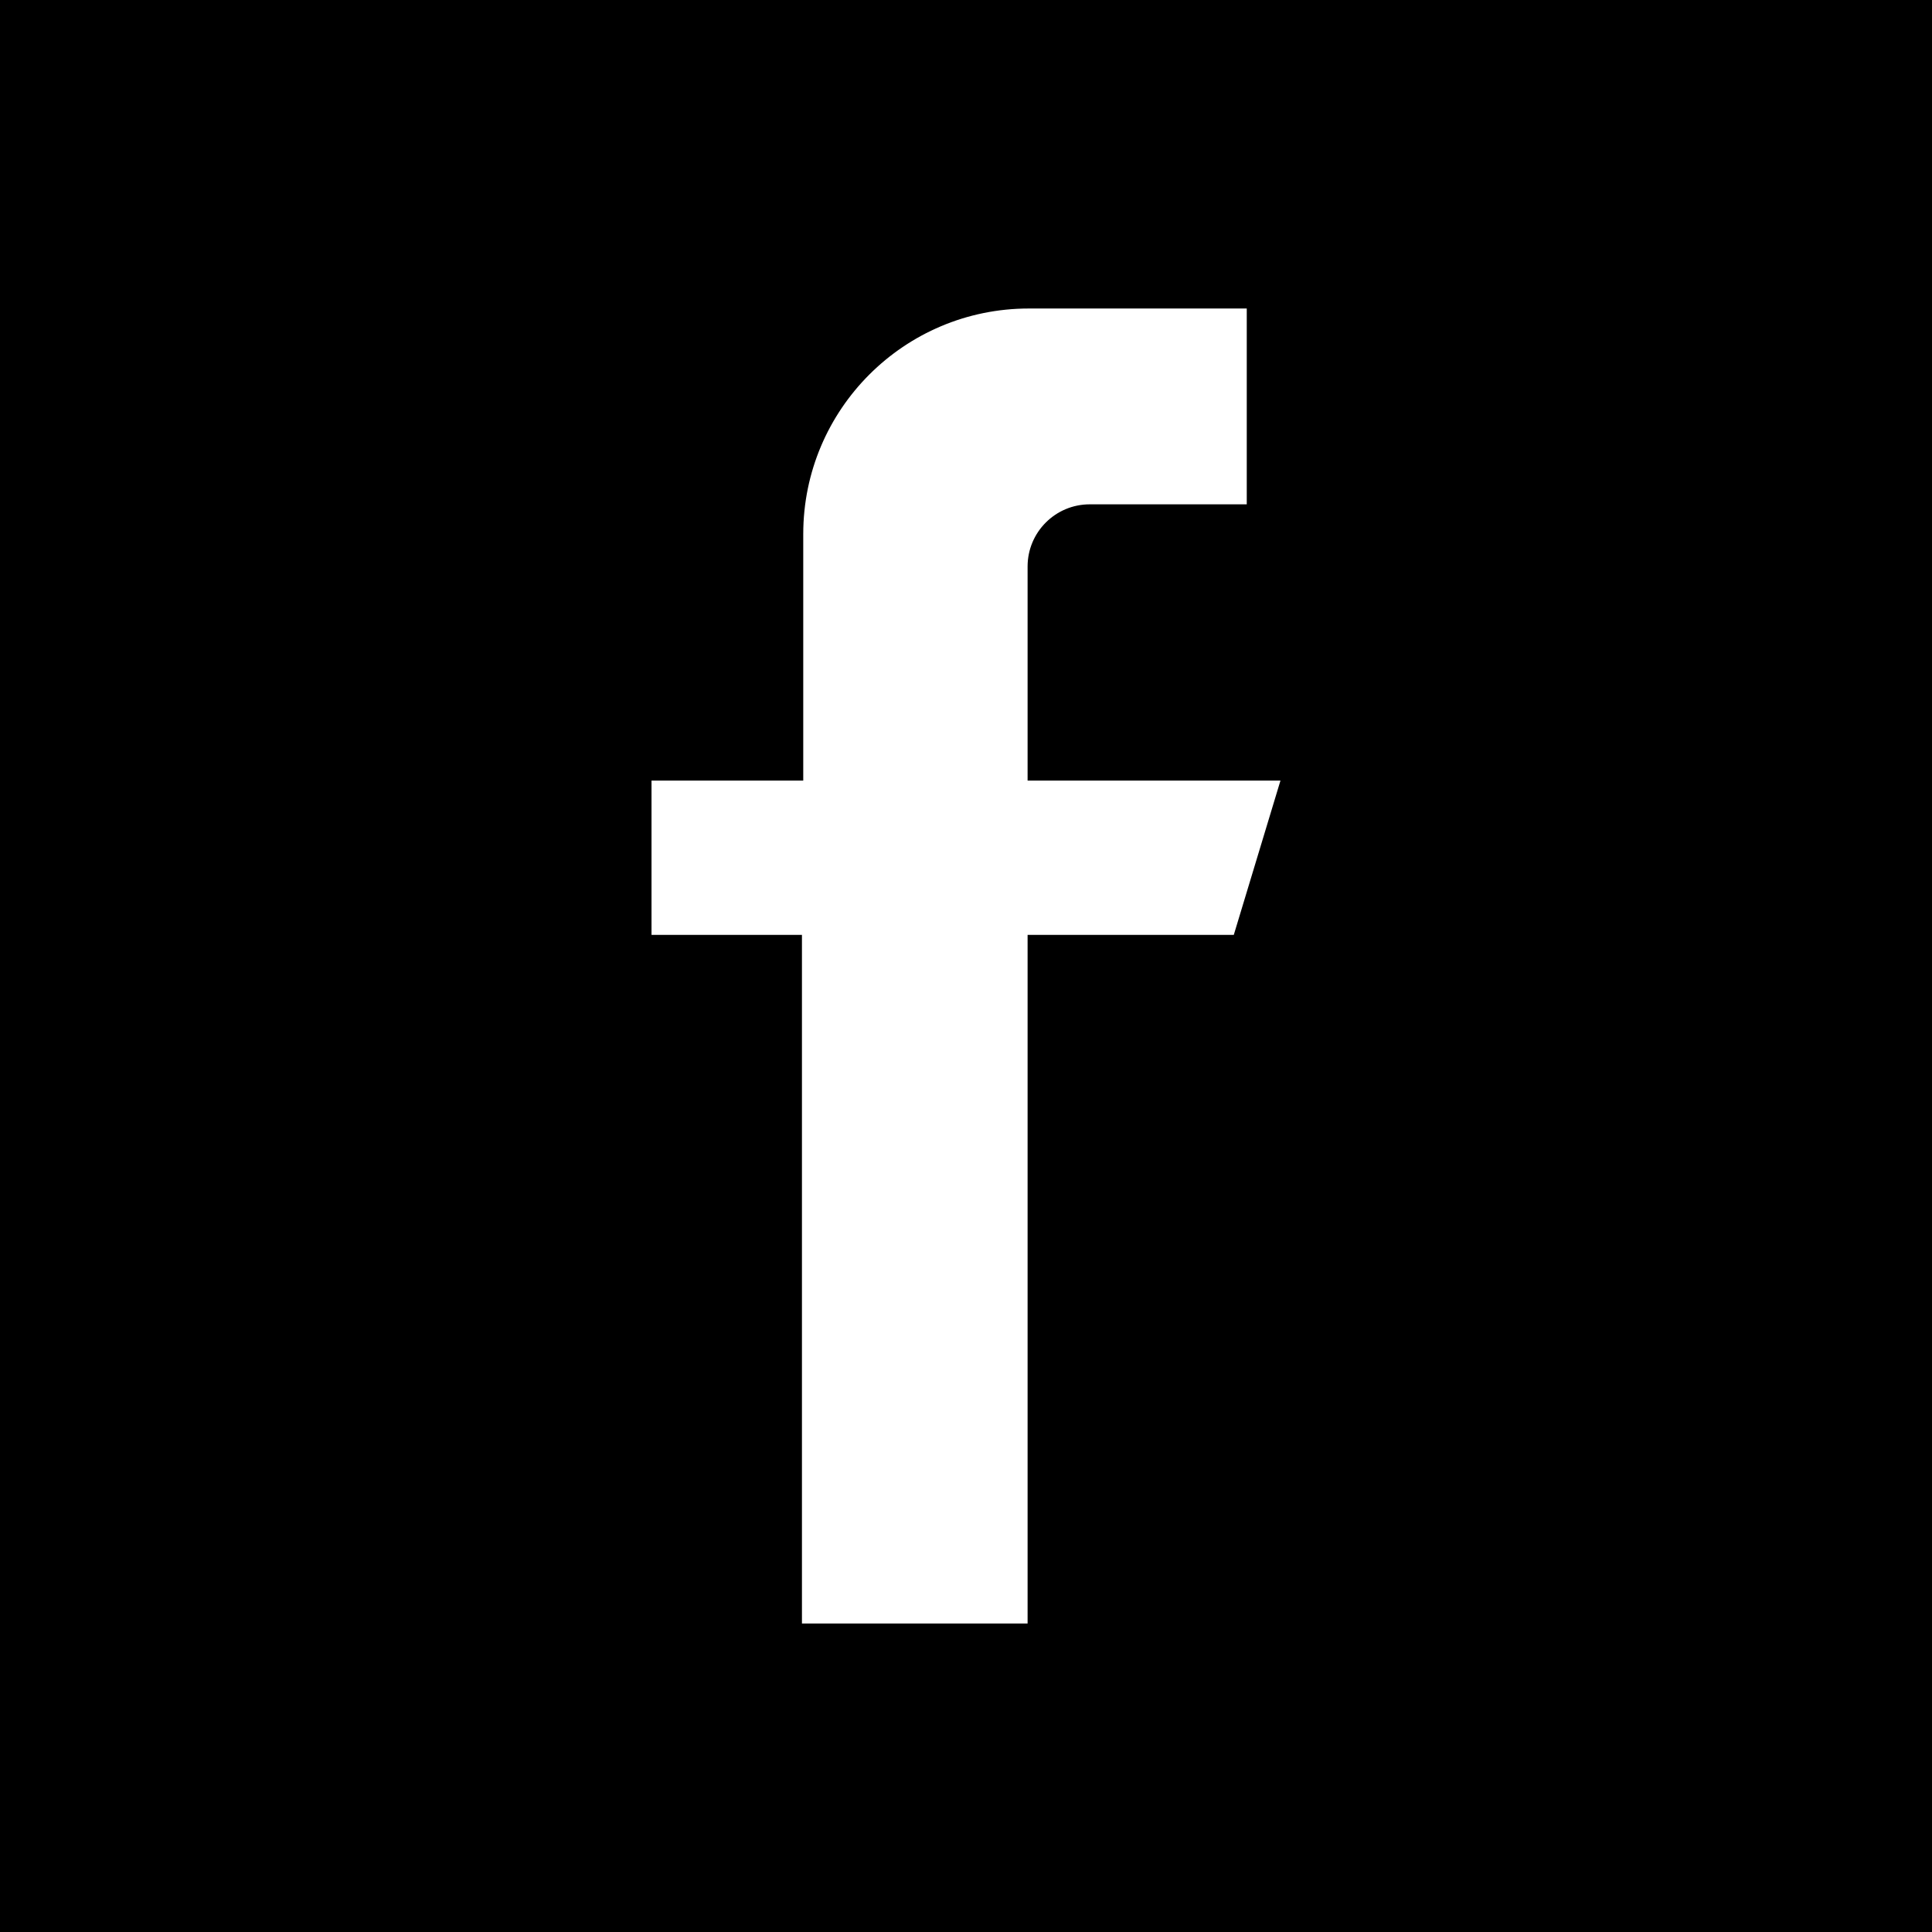
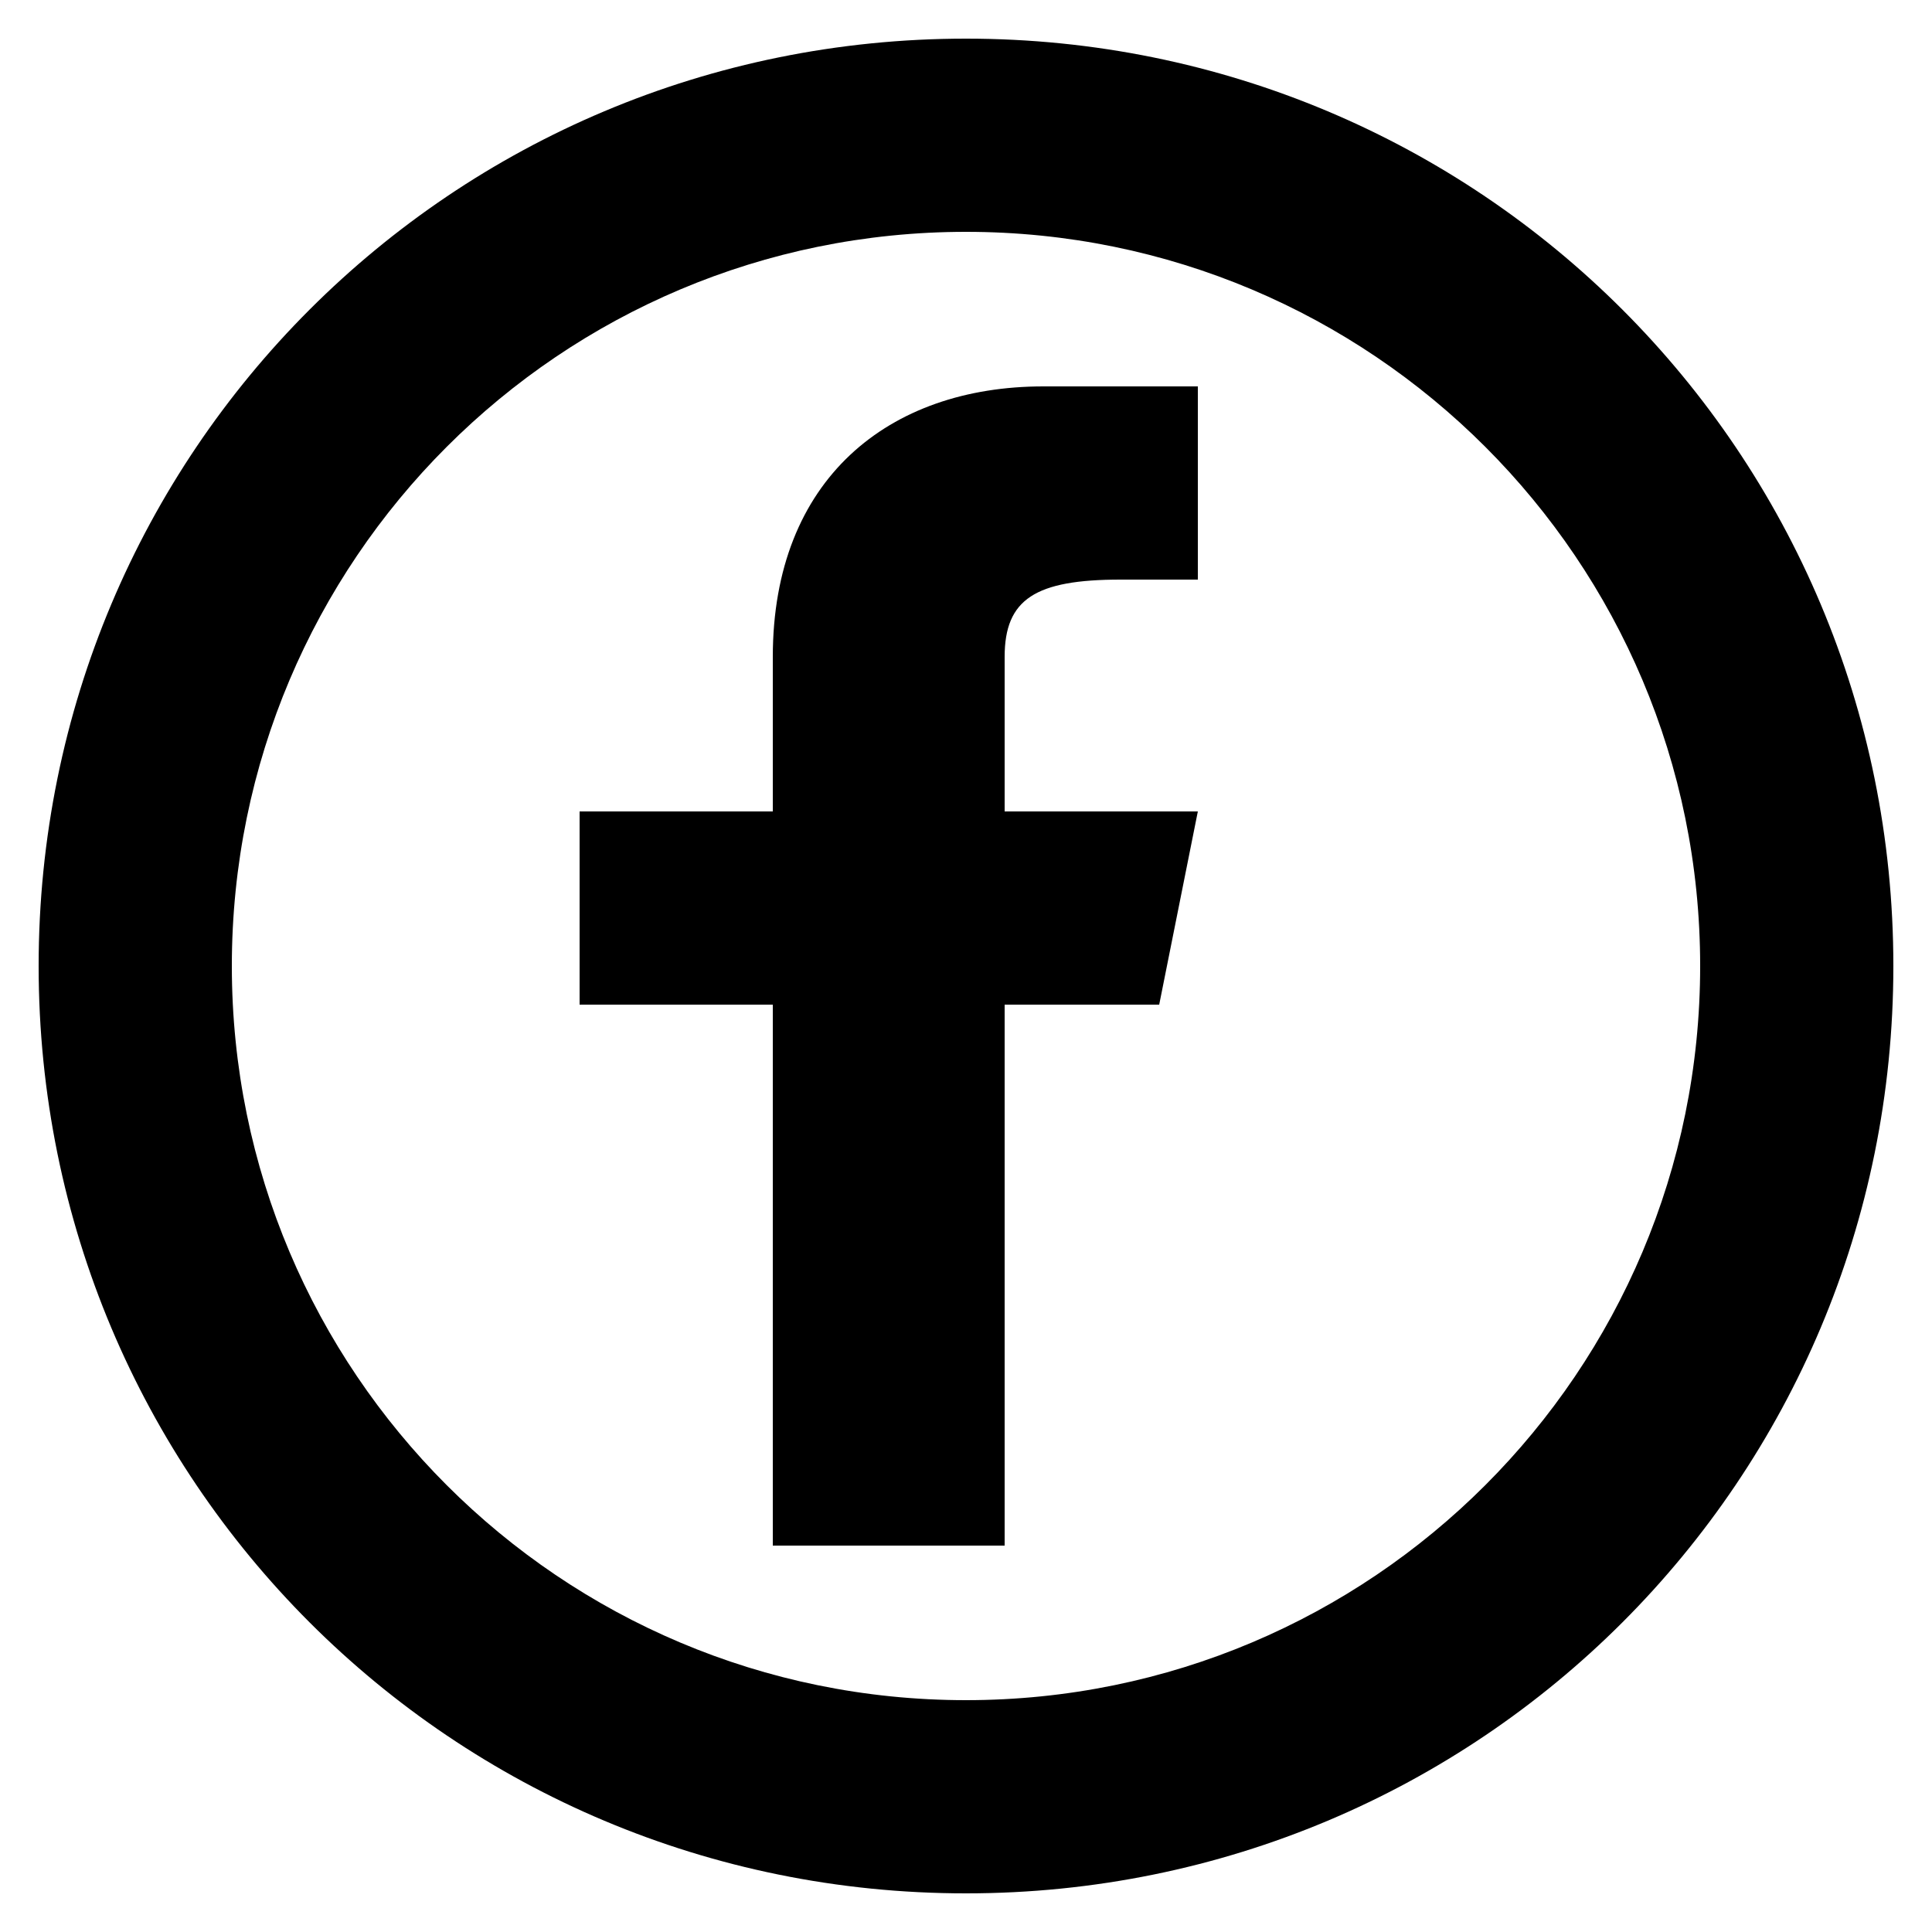
- <svg xmlns="http://www.w3.org/2000/svg" version="1.1" id="Capa_1" x="0px" y="0px" viewBox="0 0 242.667 242.667" style="enable-background:new 0 0 242.667 242.667;" xml:space="preserve">
-   <path d="M0,0v242.667h242.667V0H0z M154.969,117.424H129.07v86.493h-28.342v-86.493H81.833V98.041h19.058V67.08  c0-15.646,12.684-28.33,28.33-28.33h27.377v24.596h-19.722c-4.311,0-7.806,3.495-7.806,7.806v26.889h31.763L154.969,117.424z" />
-   <g>
- </g>
-   <g>
- </g>
-   <g>
- </g>
-   <g>
- </g>
-   <g>
- </g>
-   <g>
- </g>
-   <g>
- </g>
-   <g>
- </g>
-   <g>
- </g>
-   <g>
- </g>
-   <g>
- </g>
-   <g>
- </g>
-   <g>
- </g>
-   <g>
- </g>
-   <g>
- </g>
+ <svg xmlns="http://www.w3.org/2000/svg" viewBox="0 0 50 50">
+   <path d="M30 26l1-5h-5v-4c0-1.5.8-2 3-2h2v-5h-4c-4 0-7 2.4-7 7v4h-5v5h5v14h6V26h4z" />
+   <path d="M25 1C11.7 1 1 11.7 1 25s10.7 24 24 24 24-10.7 24-24S38.3 1 25 1zm0 43C14.5 44 6 35.5 6 25S14.5 6 25 6s19 8.5 19 19-8.5 19-19 19z" />
</svg>
